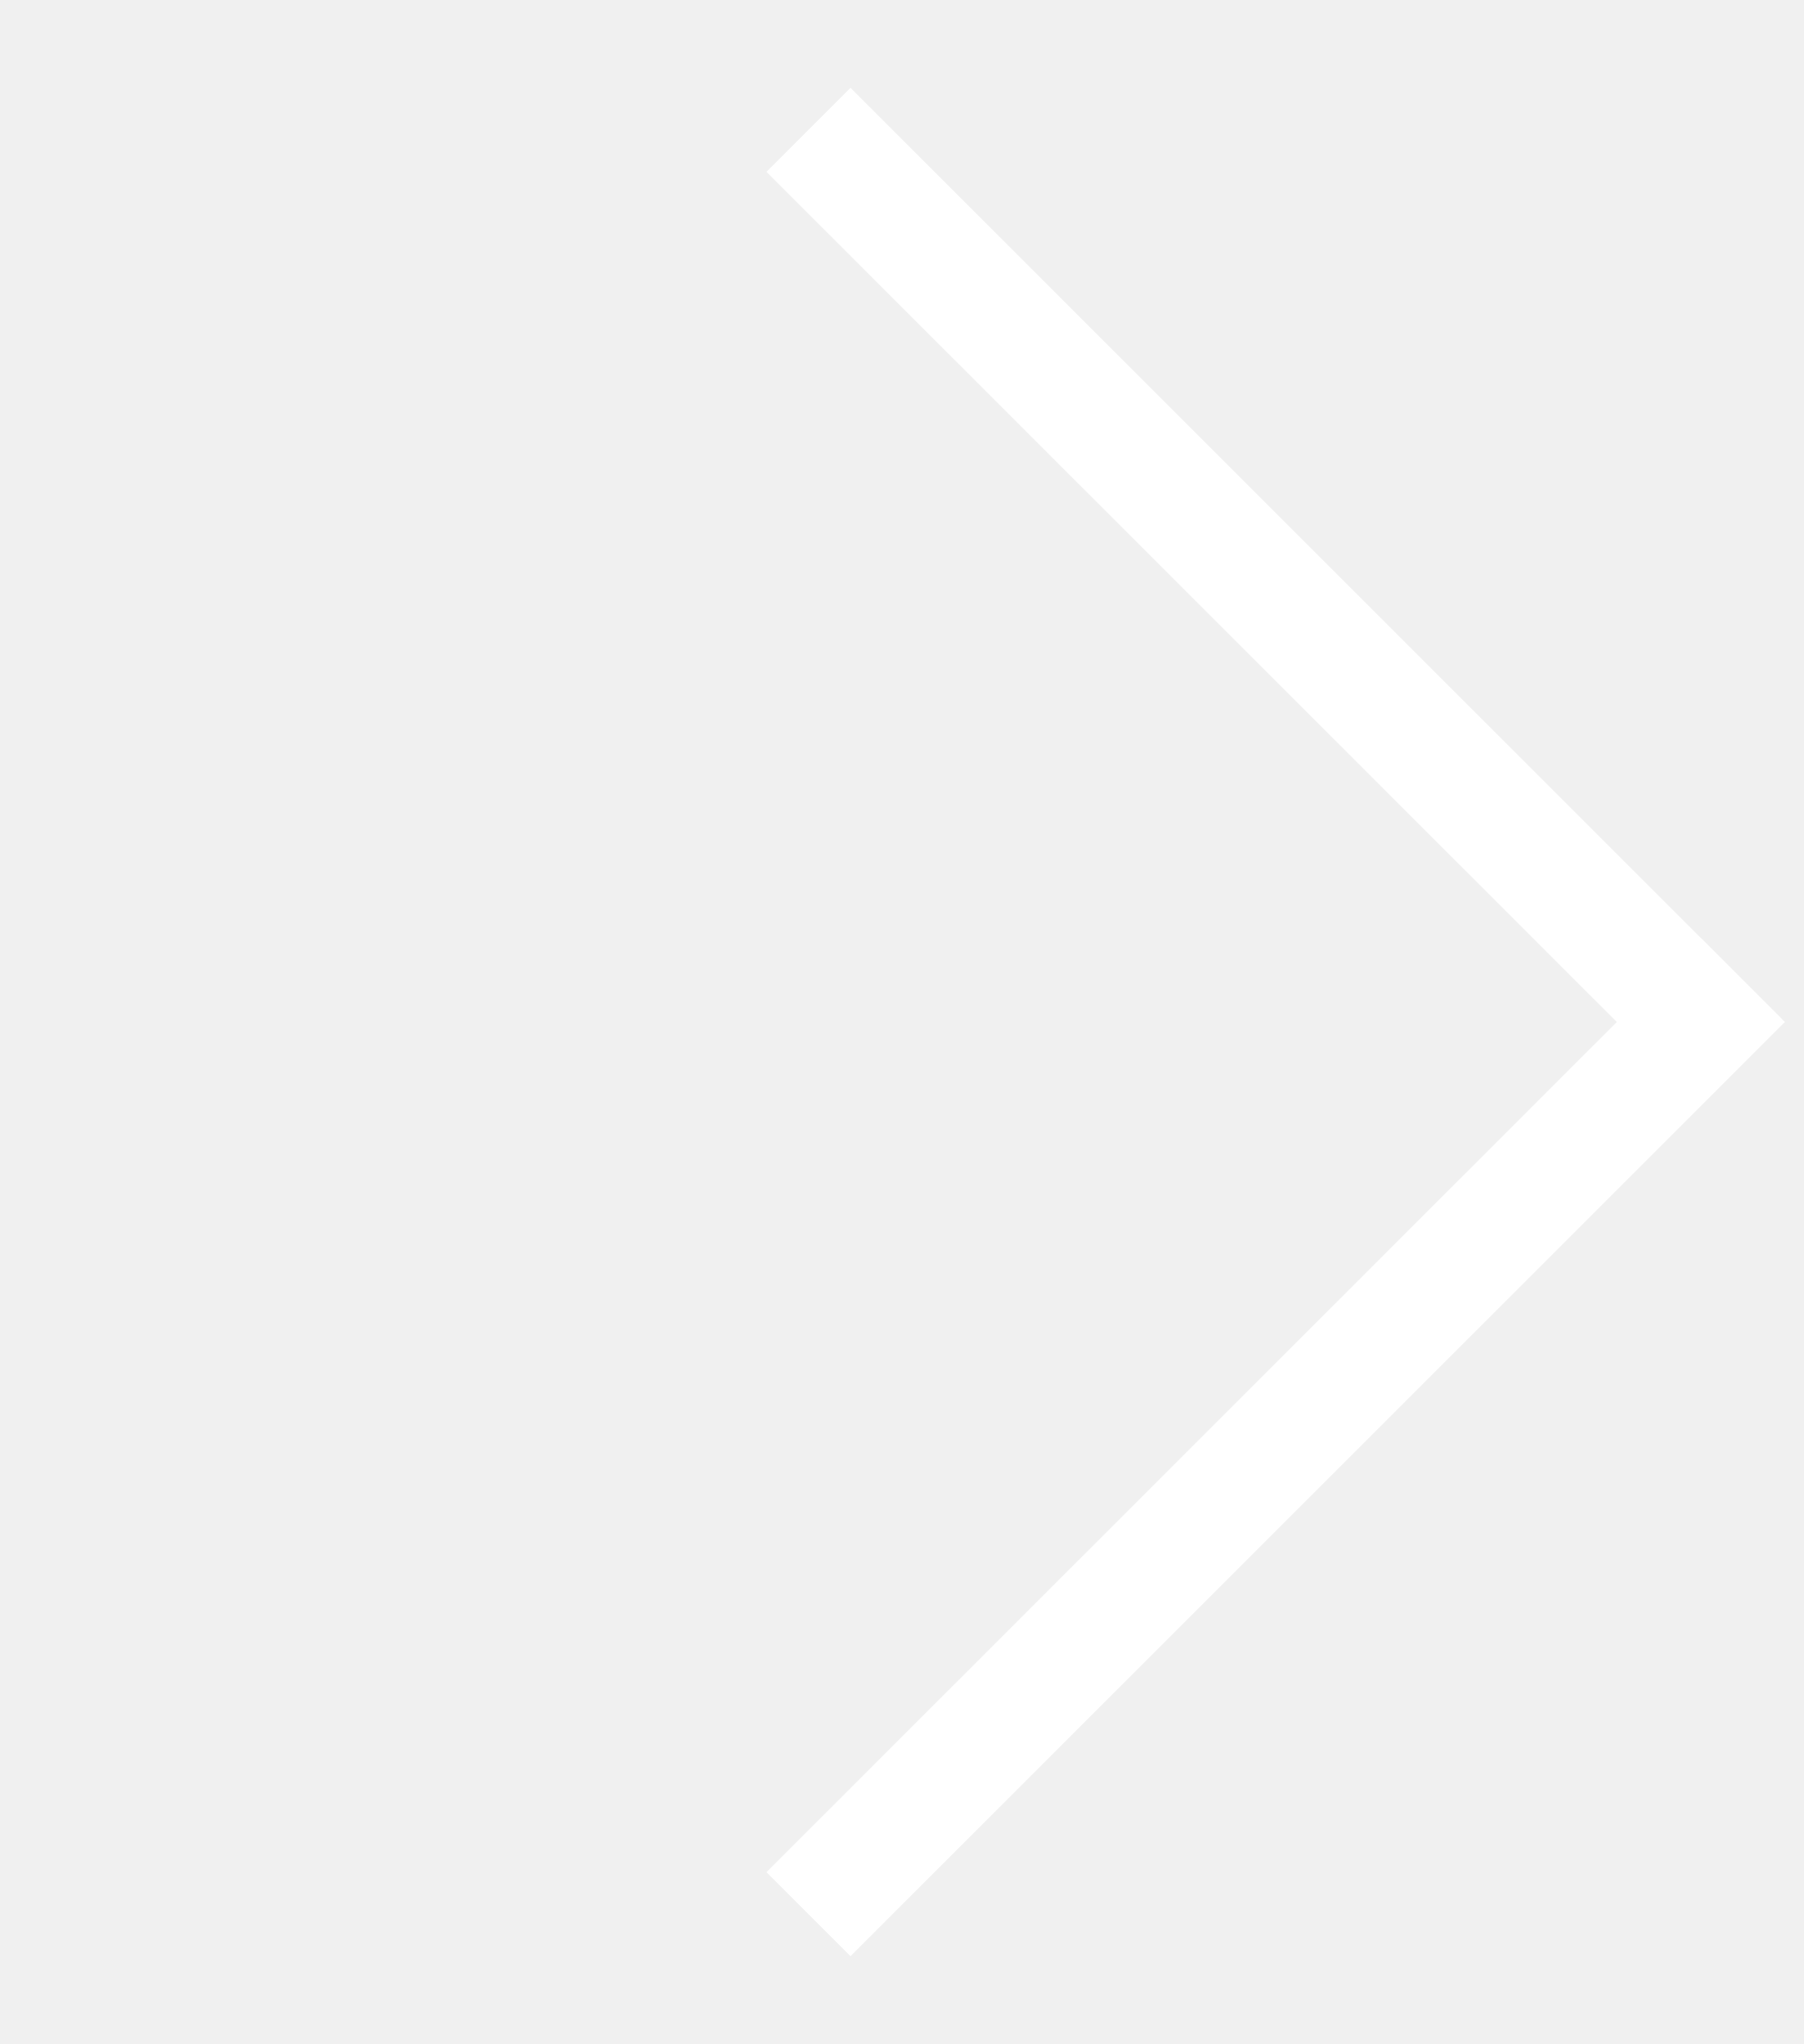
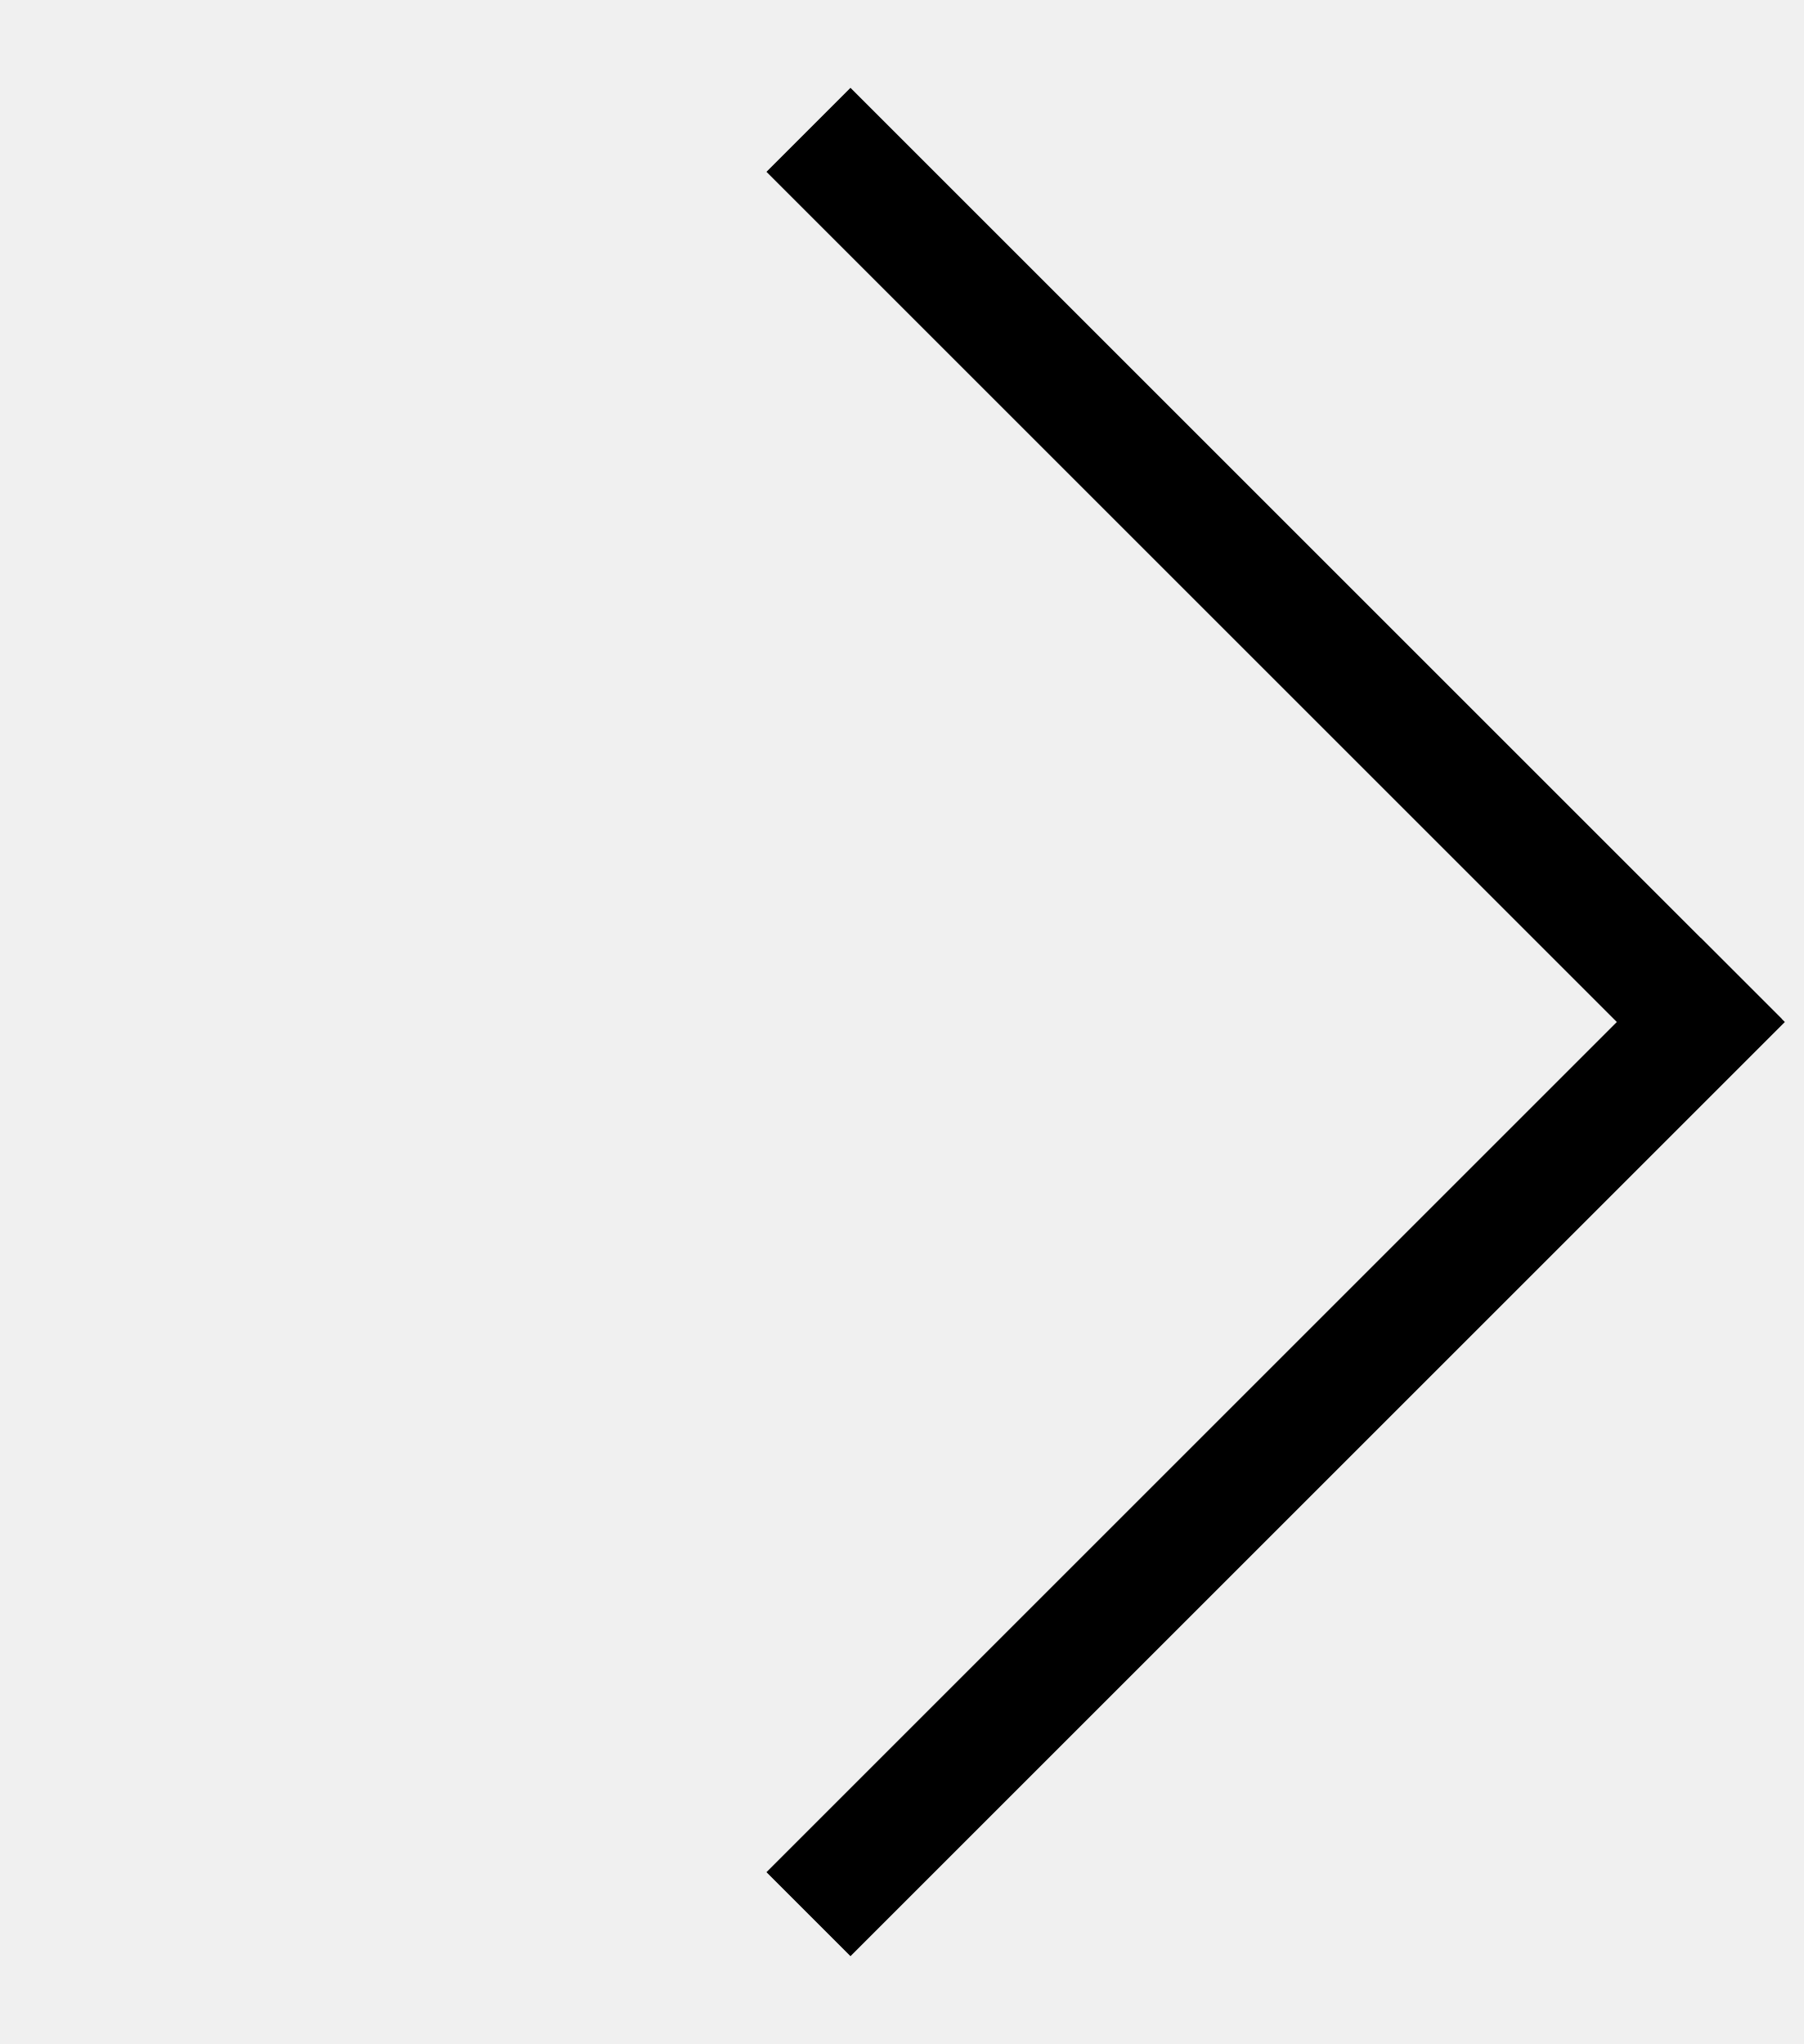
<svg xmlns="http://www.w3.org/2000/svg" width="15" height="17" viewBox="0 0 15 17" fill="none">
-   <path d="M14.143 8.5L7.072 15.571" stroke="white" stroke-width="0.988" stroke-linecap="square" />
-   <path d="M7.072 1.429L14.116 8.473" stroke="white" stroke-width="0.988" stroke-linecap="square" />
+   <path d="M14.143 8.5L7.072 15.571" stroke="black" stroke-width="0.988" stroke-linecap="square" />
+   <path d="M7.072 1.429L14.116 8.473" stroke="black" stroke-width="0.988" stroke-linecap="square" />
</svg>
